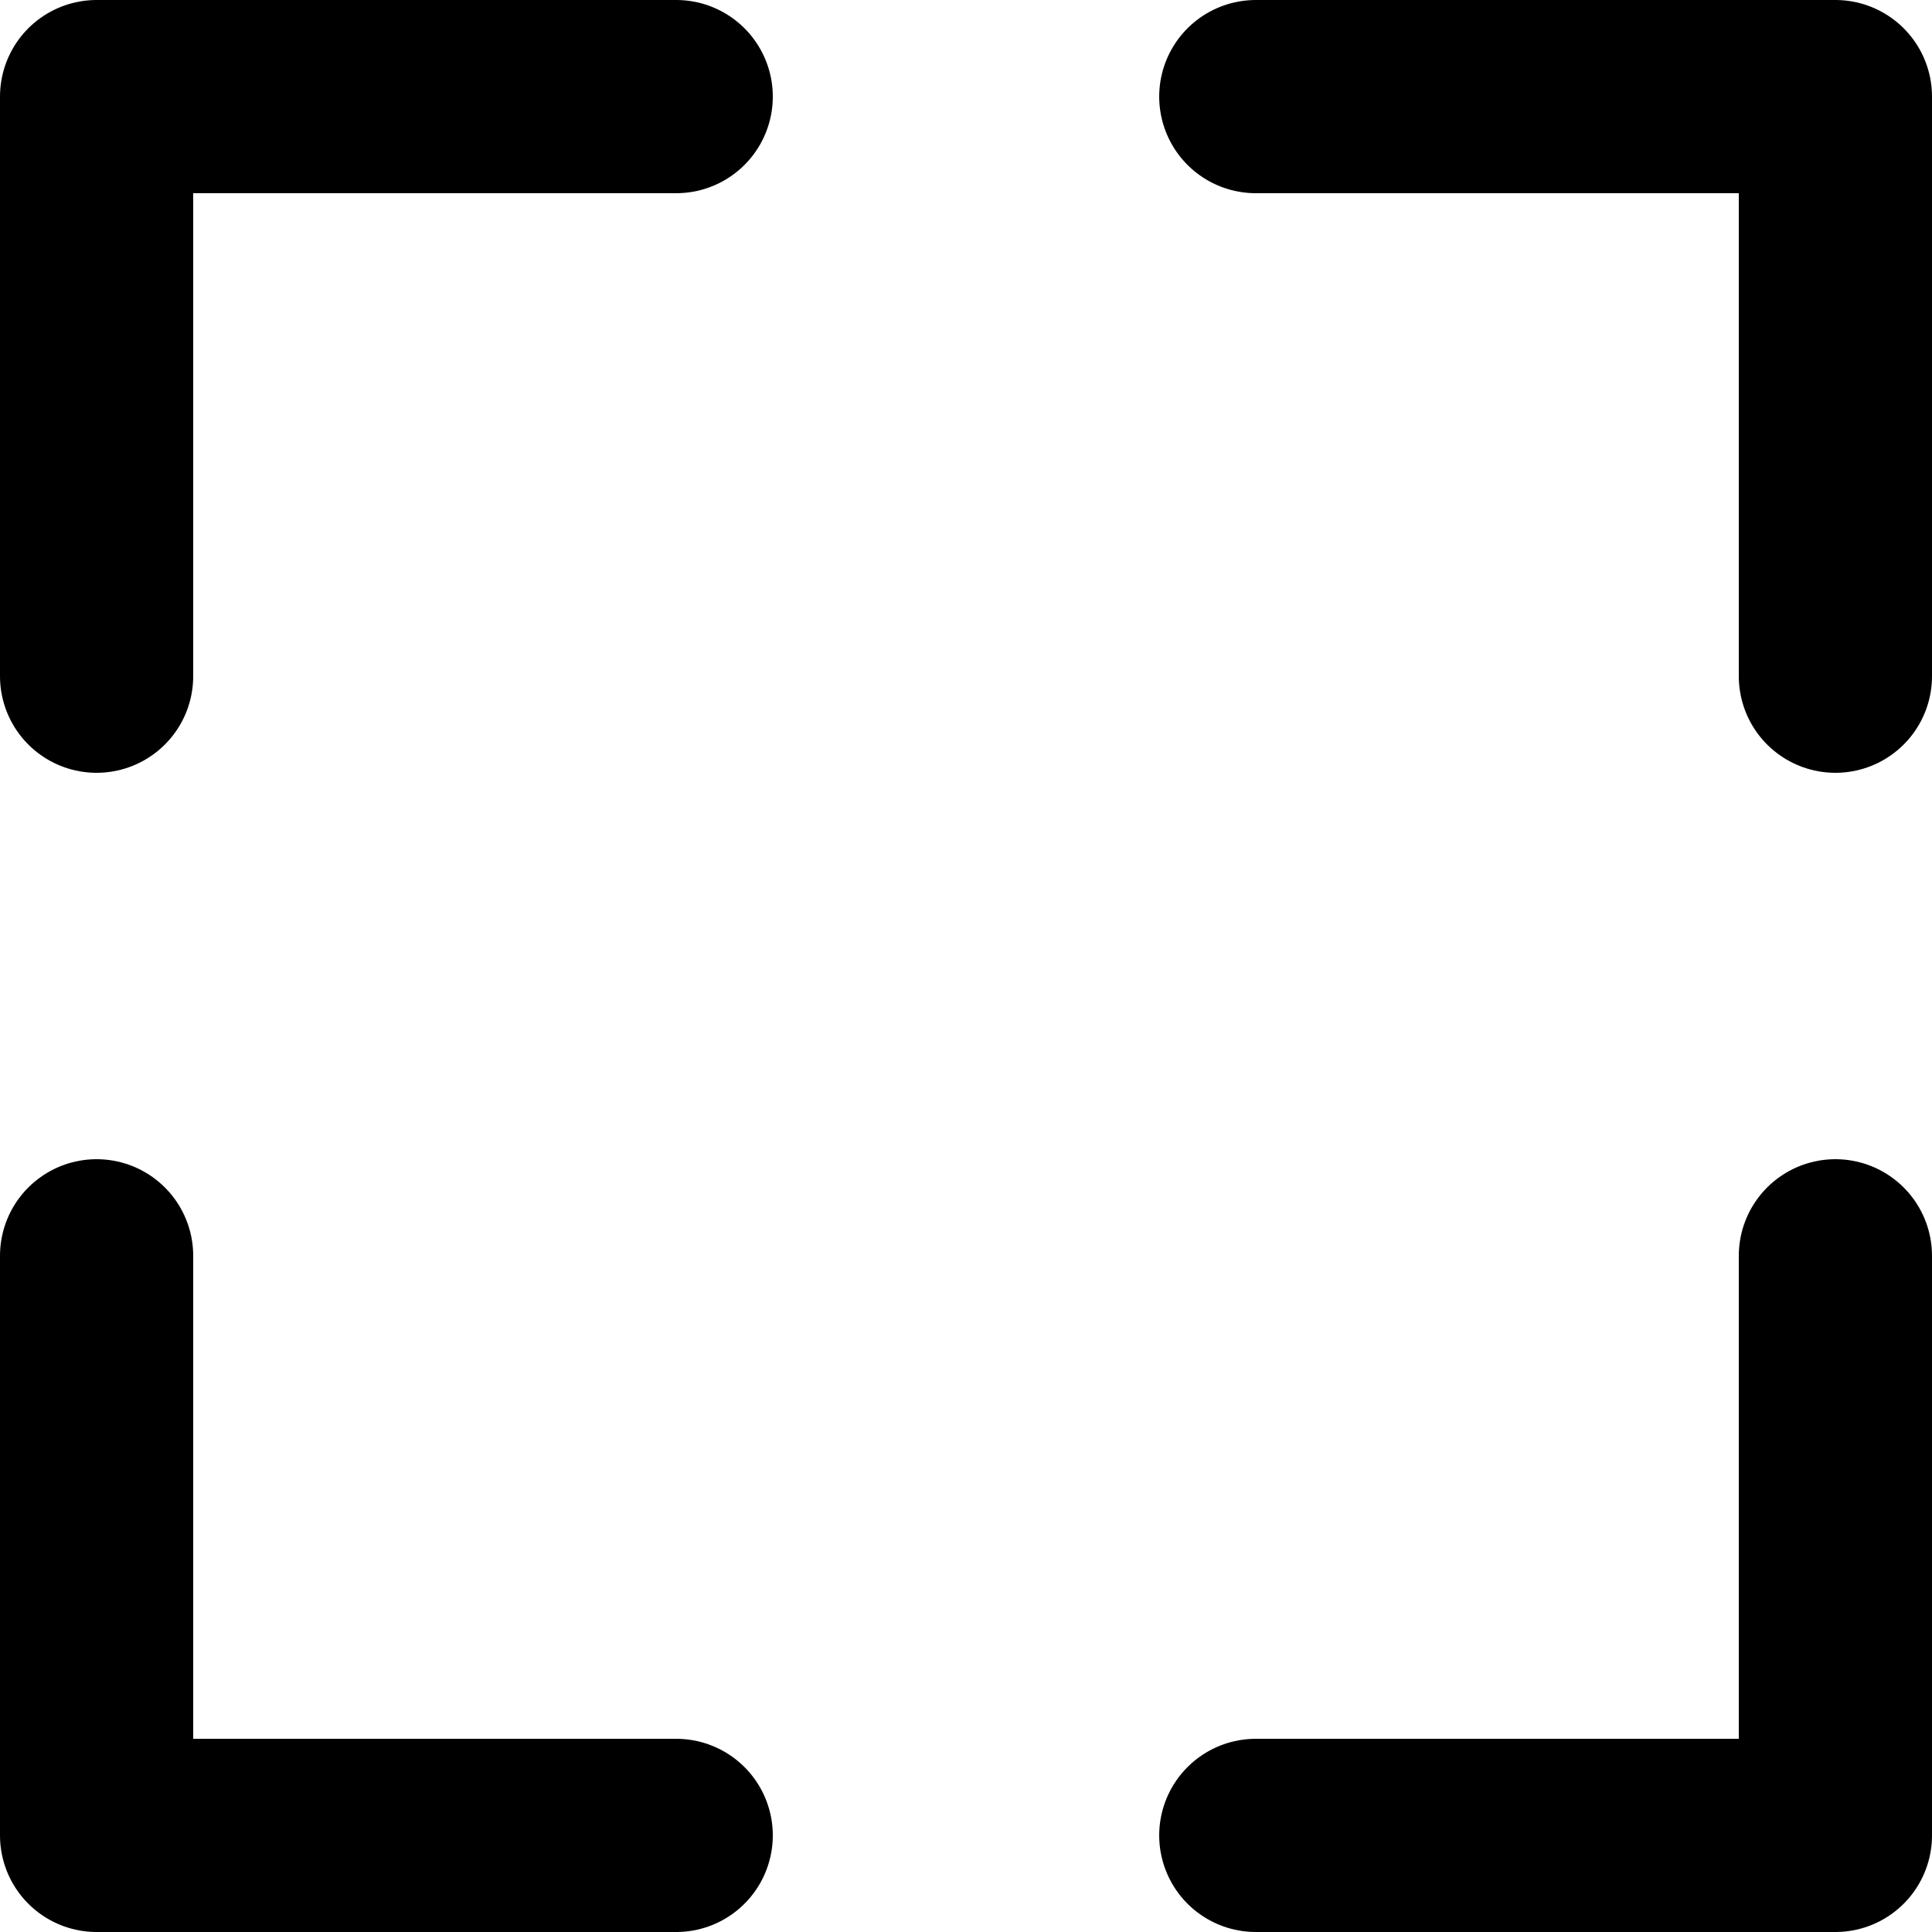
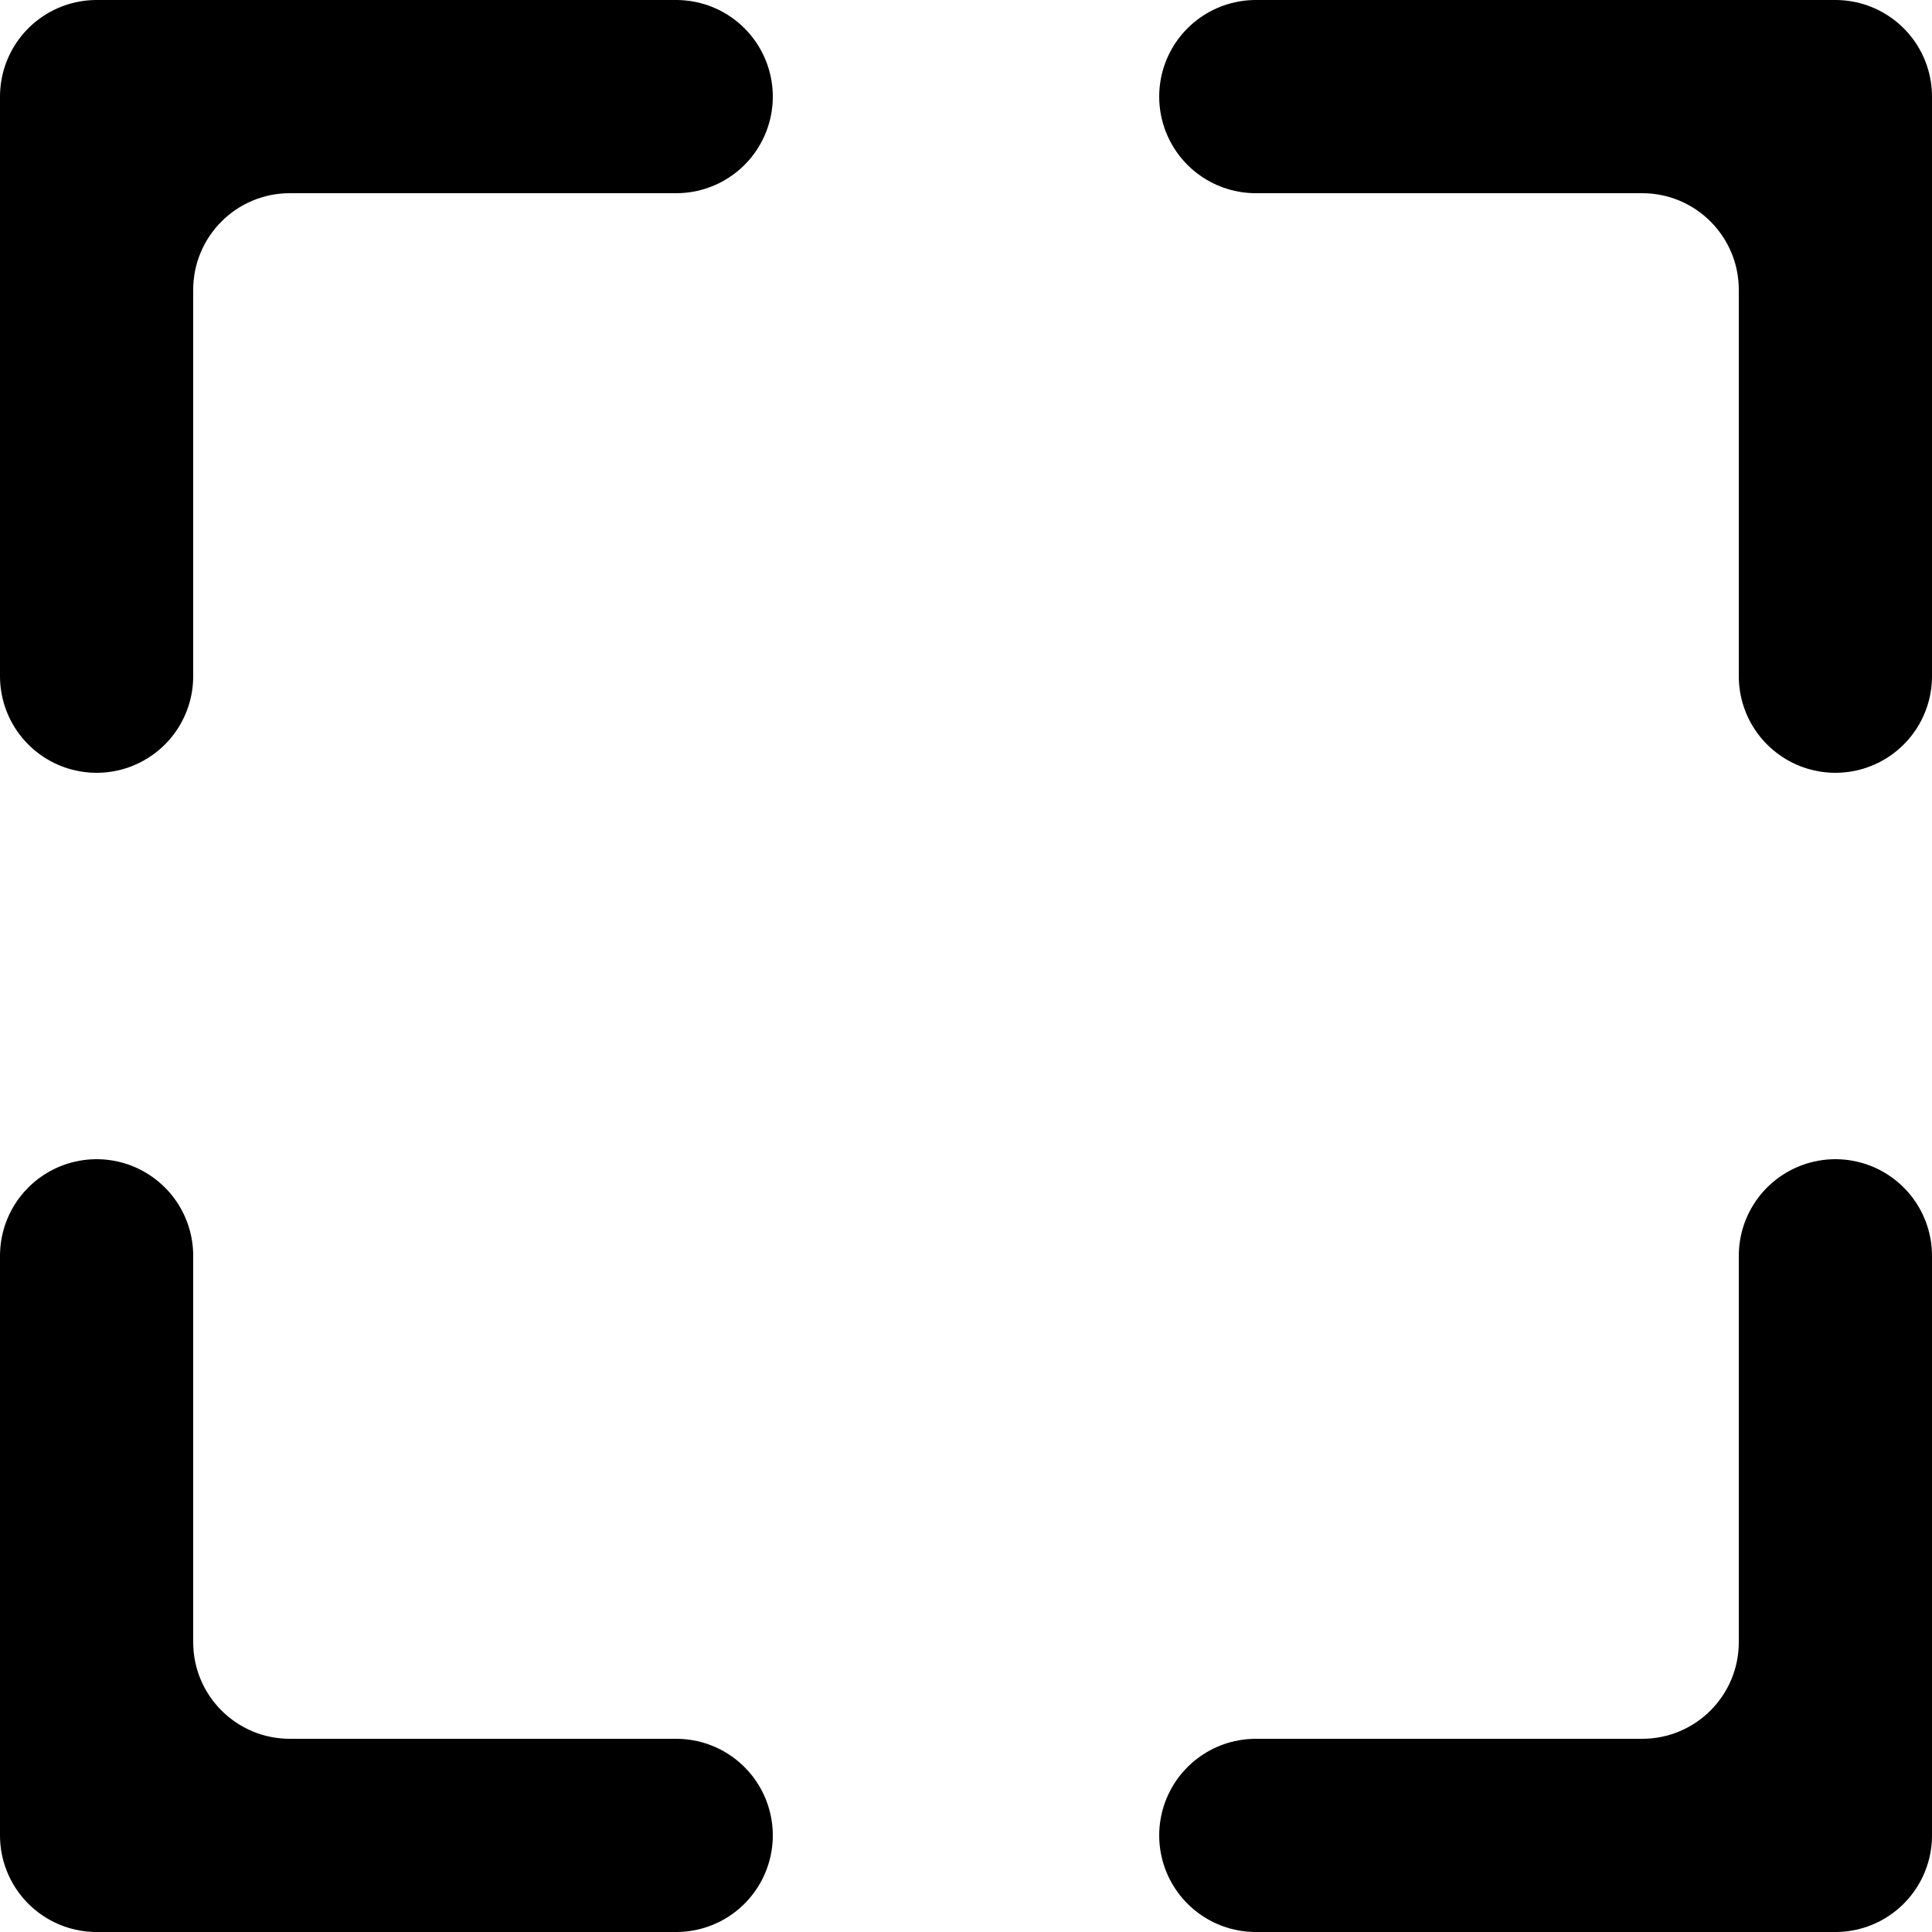
<svg xmlns="http://www.w3.org/2000/svg" width="5" height="5" viewBox="0 0 5 5" version="1.1" id="svg1">
  <defs id="defs1" />
  <g id="layer1">
    <path style="fill:none;stroke:#000000;stroke-width:0.5;stroke-linecap:round;stroke-linejoin:round;paint-order:fill markers stroke" d="m 1.75,0.25 h -1.5 v 1.5" id="path1" />
    <path style="fill:none;stroke:#000000;stroke-width:0.5;stroke-linecap:round;stroke-linejoin:round;paint-order:fill markers stroke" d="m 3.25,4.75 h 1.5 v -1.5" id="path1-3" />
    <path style="fill:none;stroke:#000000;stroke-width:0.5;stroke-linecap:round;stroke-linejoin:round;paint-order:fill markers stroke" d="M 1.75,4.75 H 0.25 V 3.25" id="path1-1" />
    <path style="fill:none;stroke:#000000;stroke-width:0.5;stroke-linecap:round;stroke-linejoin:round;paint-order:fill markers stroke" d="m 3.25,0.25 h 1.5 v 1.5" id="path1-3-2" />
+     <path id="rect1" style="fill:#000000;fill-opacity:1;stroke-width:0.5;stroke-linecap:round;stroke-linejoin:round;paint-order:fill markers stroke" d="M 0.75,0.25 V 0.5 A 0.25,0.25 0 0 0 0.5,0.75 H 0.25 V 0.5 0.25 H 0.5 Z" />
+     <path id="rect1-1" style="fill:#000000;fill-opacity:1;stroke-width:0.5;stroke-linecap:round;stroke-linejoin:round;paint-order:fill markers stroke" d="M 4.25,4.75 V 4.5 A 0.25,0.25 0 0 0 4.5,4.25 H 4.75 V 4.5 4.75 H 4.5 Z" />
+     <path id="rect1-1-3" style="fill:#000000;fill-opacity:1;stroke-width:0.5;stroke-linecap:round;stroke-linejoin:round;paint-order:fill markers stroke" d="M 0.75,4.75 V 4.5 A 0.25,0.25 0 0 1 0.5,4.25 H 0.25 V 4.5 4.75 H 0.5 Z" />
+     <path id="rect1-1-3-6" style="fill:#000000;fill-opacity:1;stroke-width:0.5;stroke-linecap:round;stroke-linejoin:round;paint-order:fill markers stroke" d="M 4.25,0.25 V 0.5 A 0.25,0.25 0 0 1 4.5,0.75 H 4.75 V 0.5 0.25 H 4.5 Z" />
  </g>
</svg>
